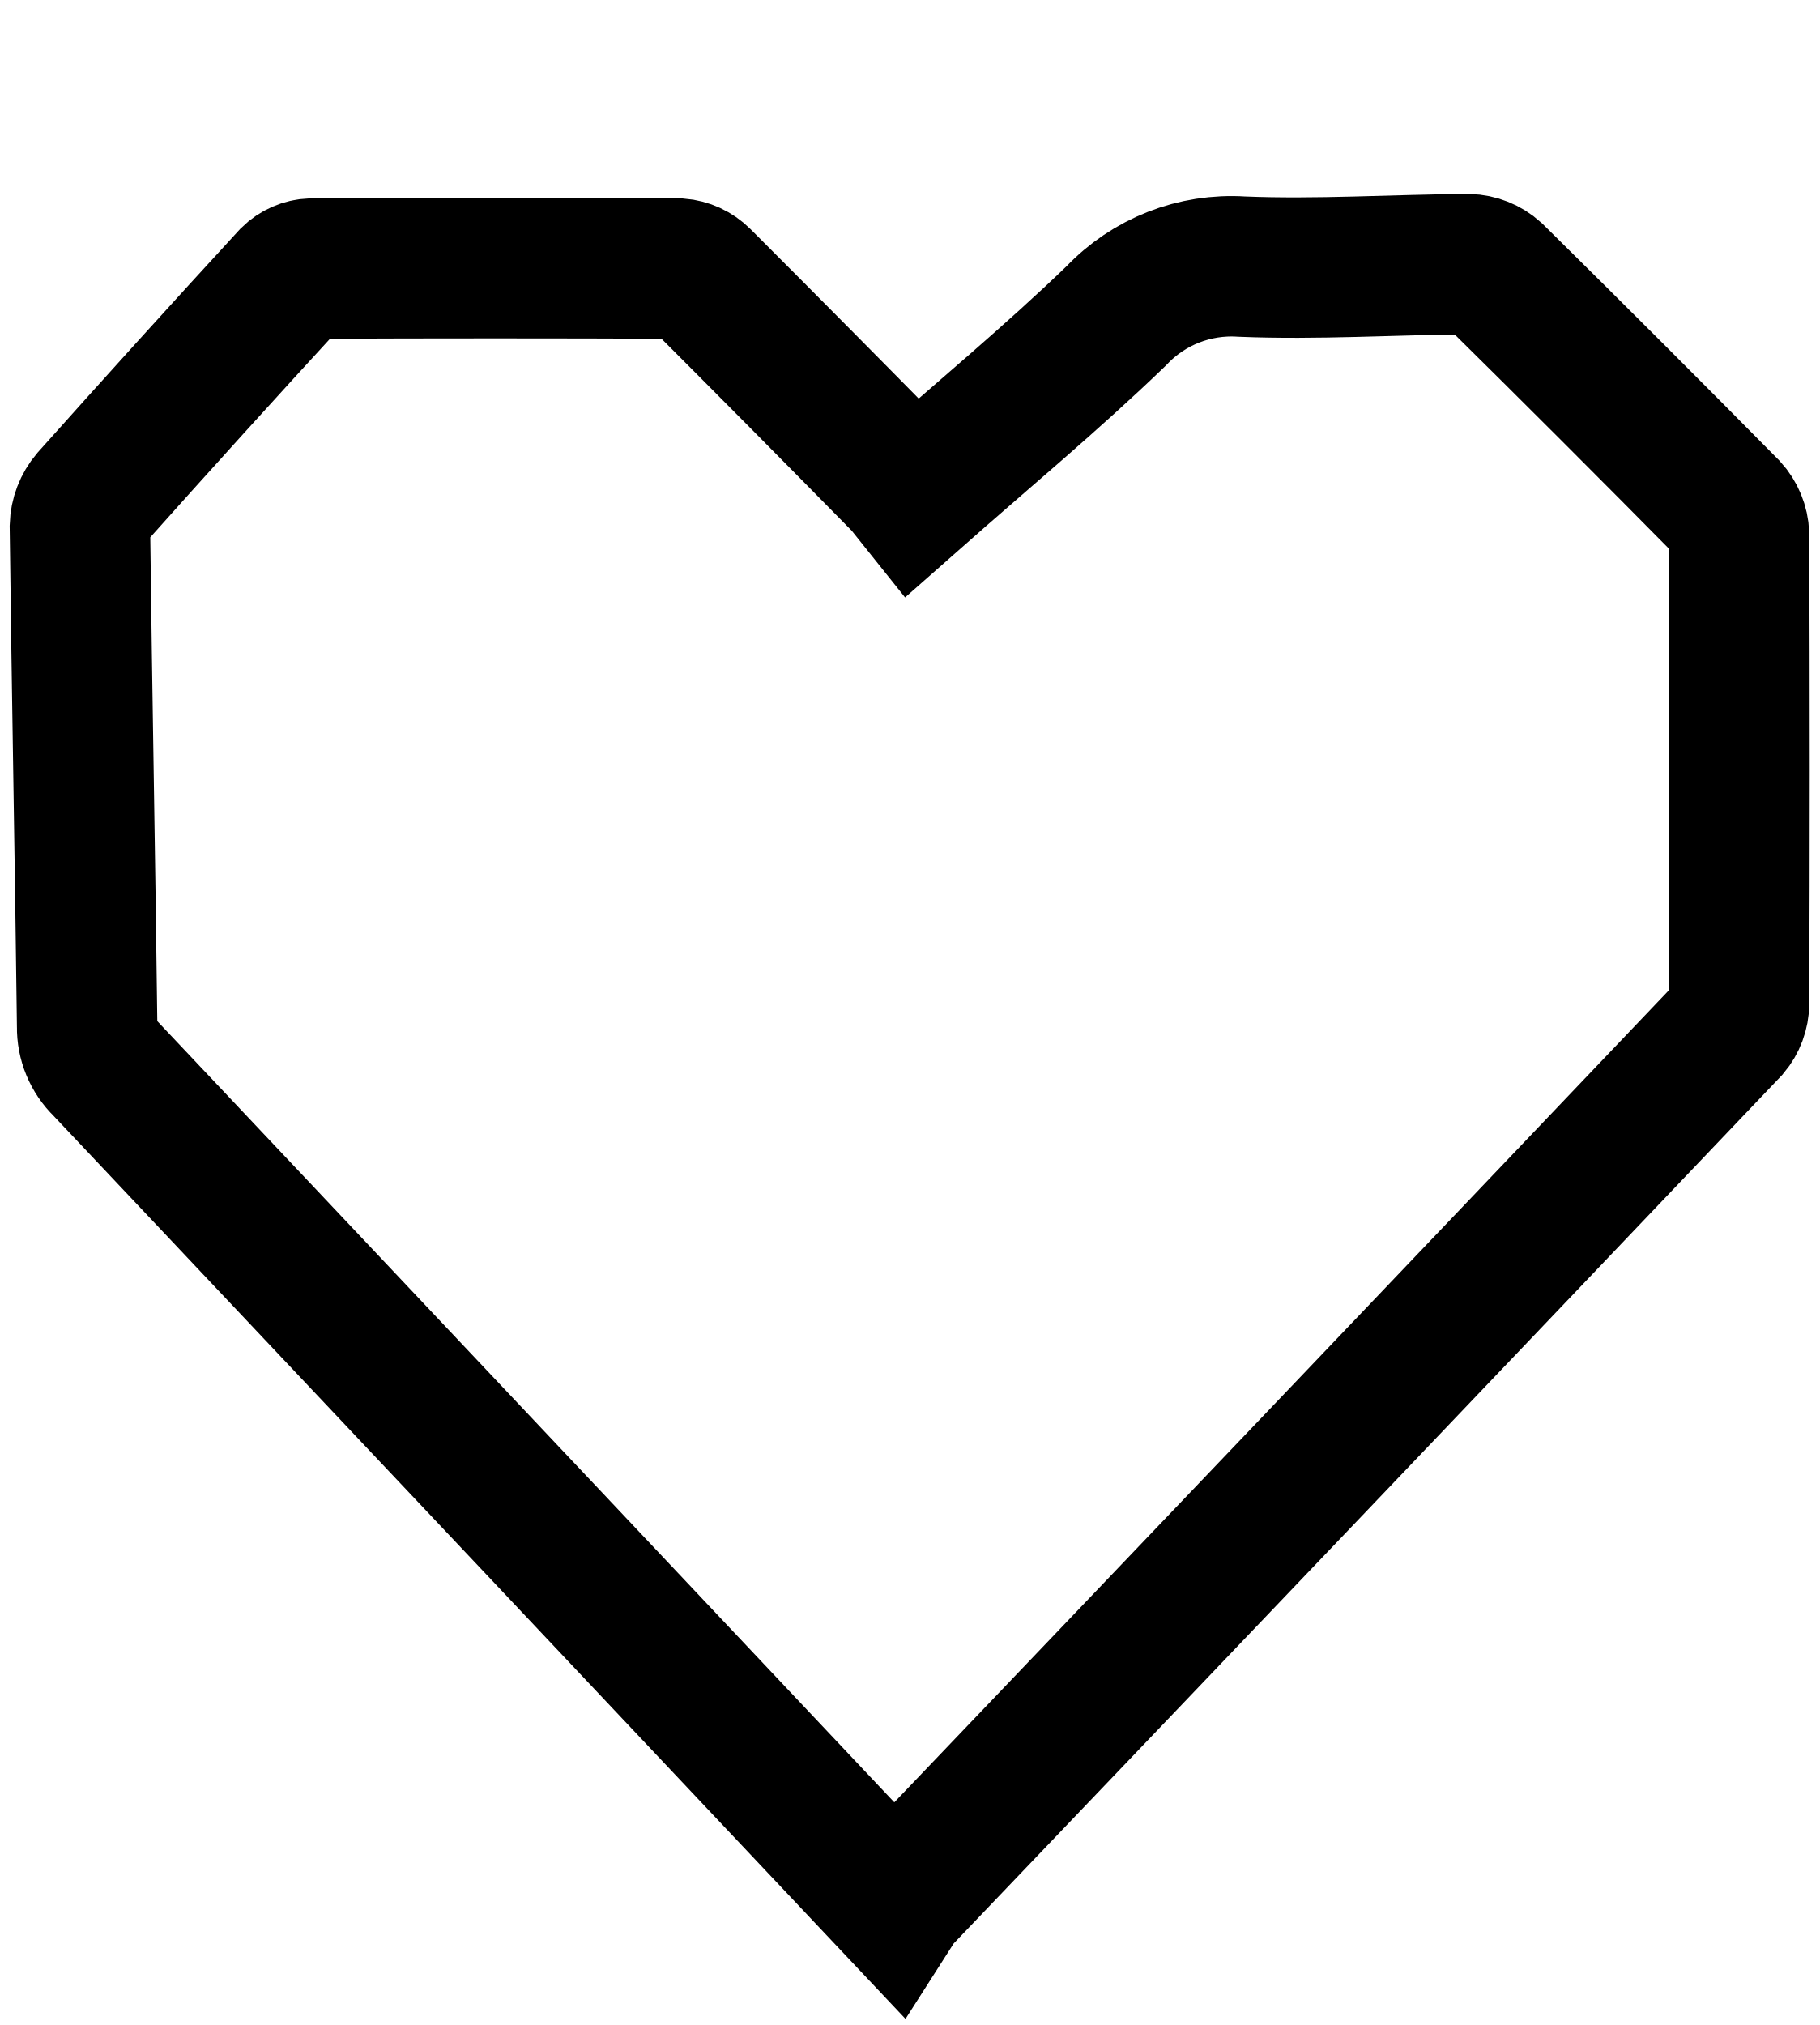
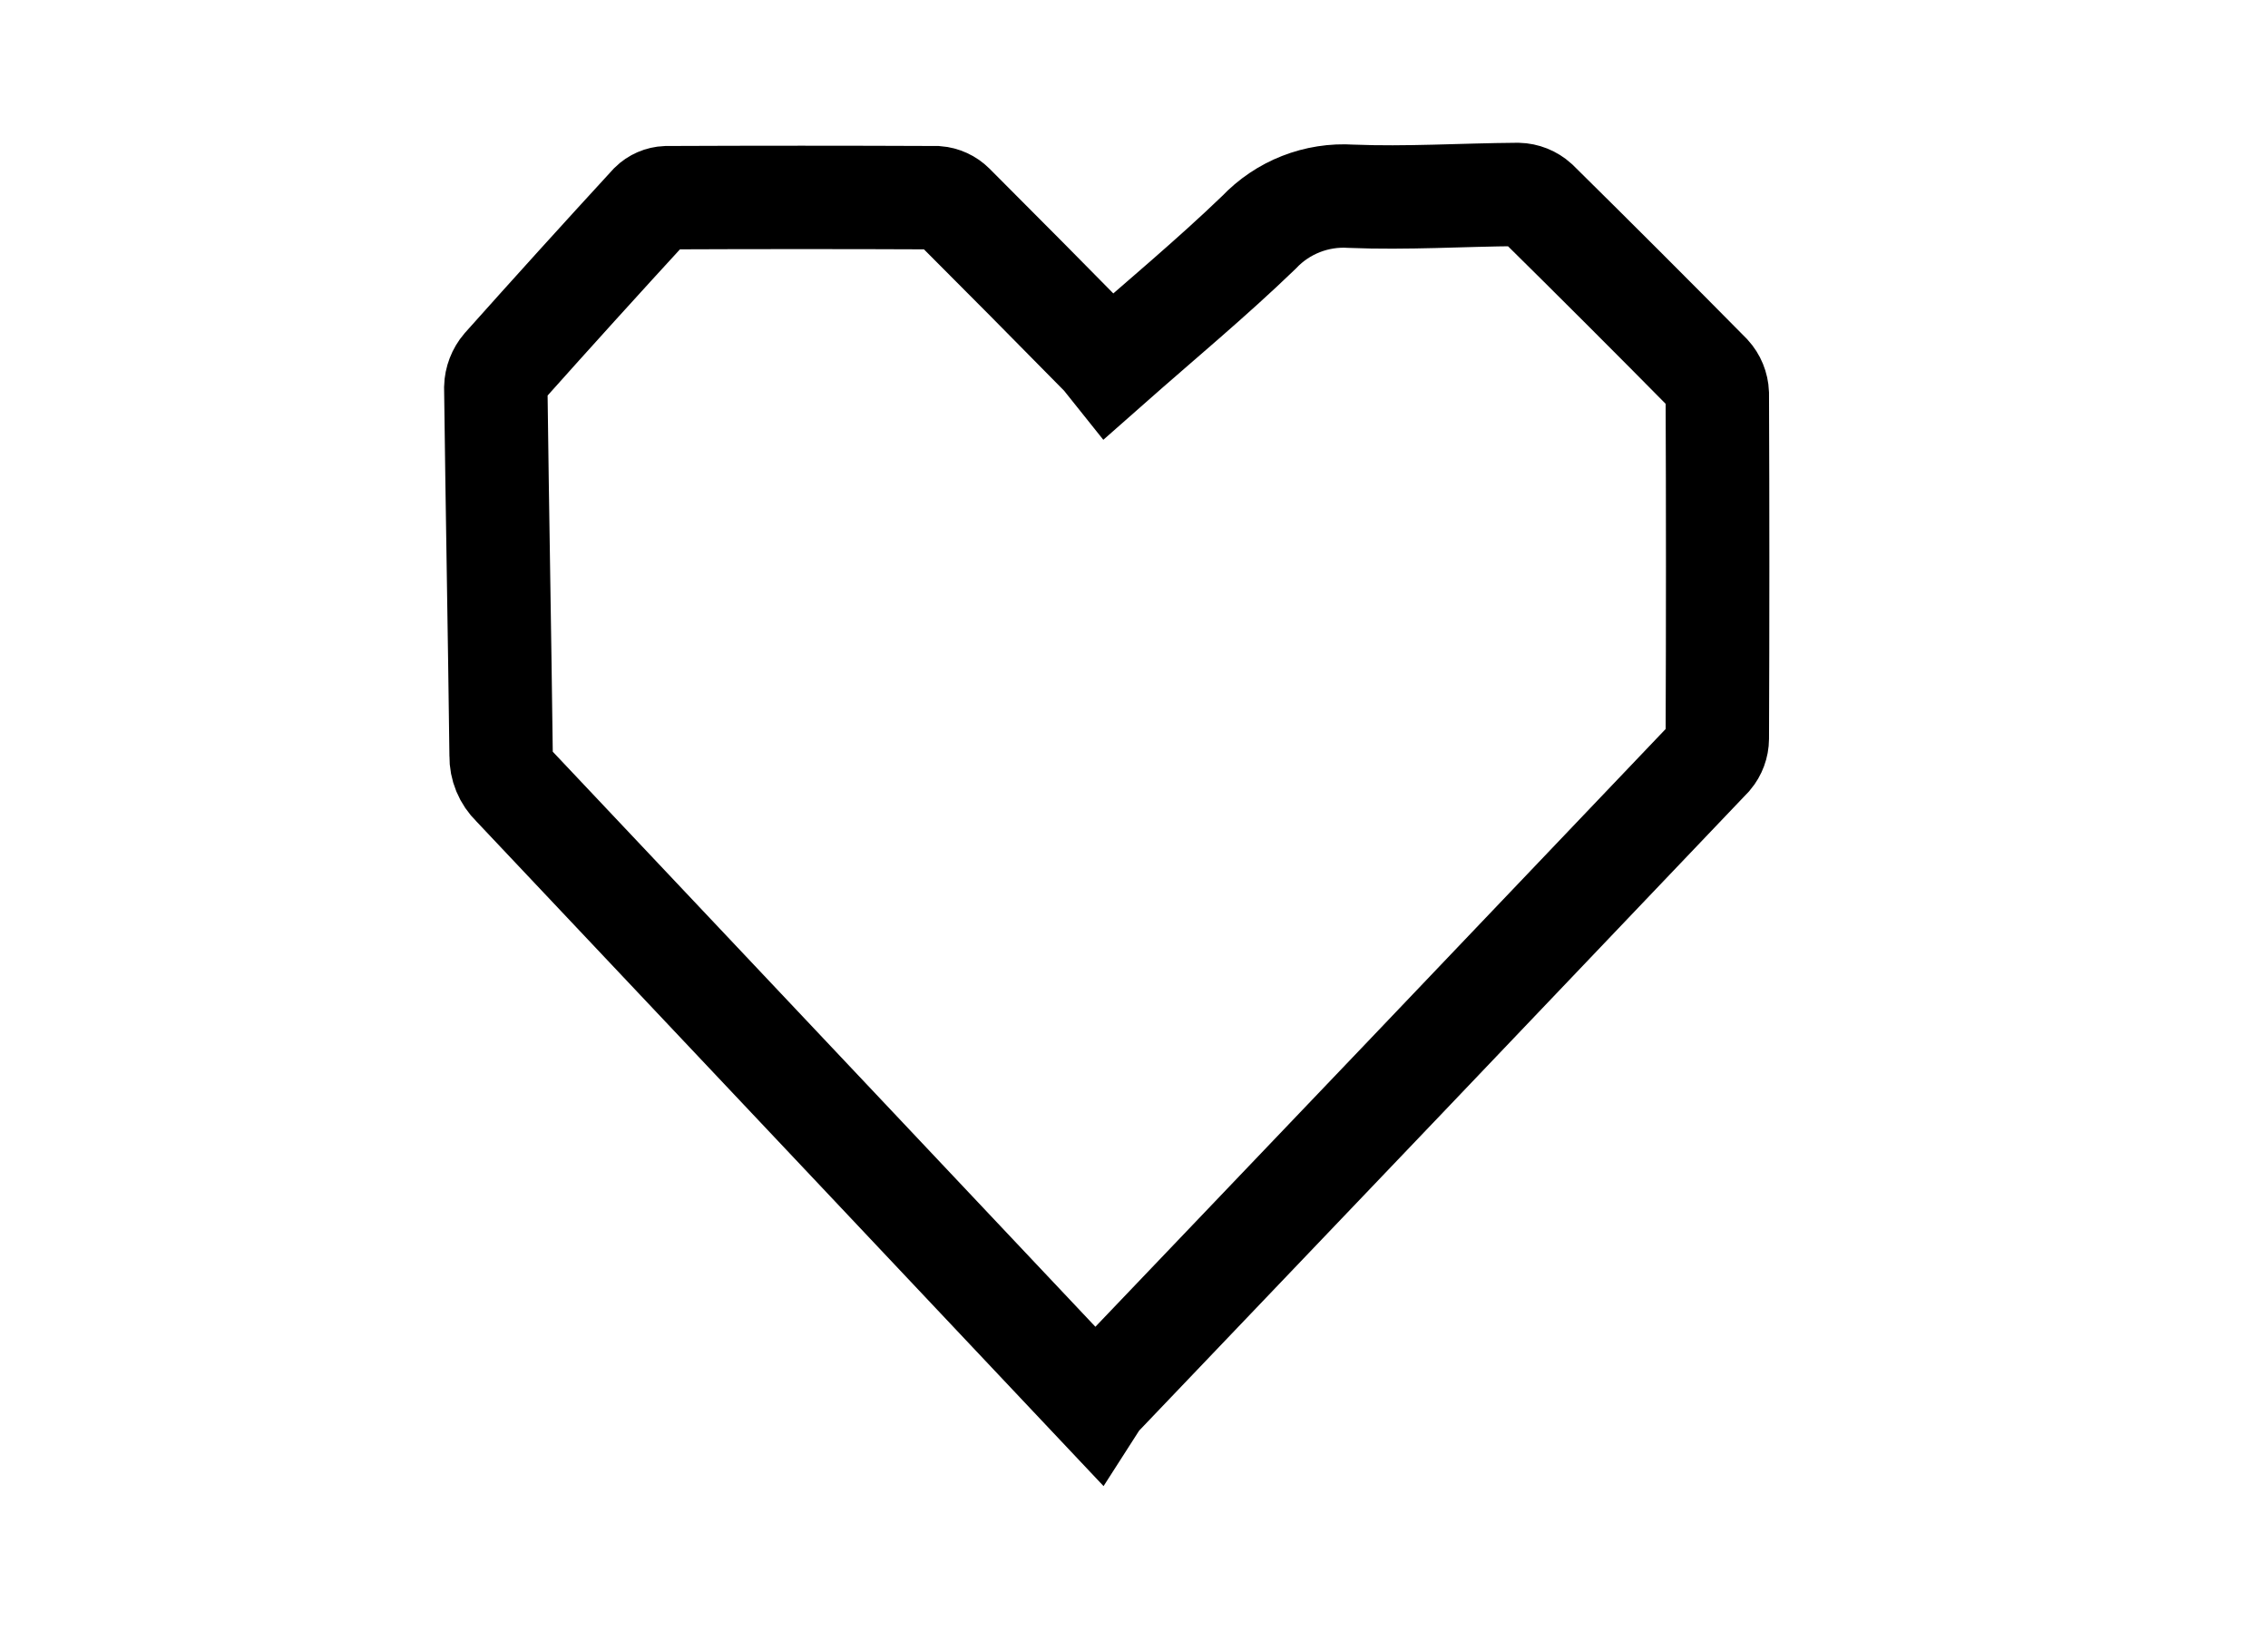
- <svg xmlns="http://www.w3.org/2000/svg" width="83.564" height="93" viewBox="0 -9 83.564 94">
+ <svg xmlns="http://www.w3.org/2000/svg" width="143" height="104" viewBox="-28 -9 143 104">
  <g id="_0sE6bE.tif" data-name="0sE6bE.tif" transform="translate(-614.127 -117.088)">
    <g id="Group_285" data-name="Group 285" transform="translate(617.387 120.348)">
      <path id="Path_405" data-name="Path 405" d="M655.216,196.527c-5.252-5.57-10.417-11.043-15.58-16.519Q629.067,168.8,618.49,157.6a2.517,2.517,0,0,1-.767-1.852c-.094-7.742-.241-15.484-.336-23.227a2.065,2.065,0,0,1,.492-1.279q4.613-5.169,9.3-10.269a1.464,1.464,0,0,1,.966-.419q8.519-.037,17.037,0a1.647,1.647,0,0,1,1.03.474q4.7,4.7,9.354,9.436c.19.192.343.42.53.653,3.206-2.83,6.412-5.486,9.4-8.367a7.355,7.355,0,0,1,5.827-2.286c3.5.142,7.007-.089,10.512-.114a1.843,1.843,0,0,1,1.188.475q5.483,5.411,10.895,10.892a1.873,1.873,0,0,1,.488,1.188q.043,10.882,0,21.763a1.8,1.8,0,0,1-.423,1.14q-19.252,20.219-38.539,40.4A3.783,3.783,0,0,0,655.216,196.527Z" transform="translate(-617.387 -120.348)" fill="none" stroke="#000" stroke-miterlimit="10" stroke-width="6.519" />
    </g>
  </g>
</svg>
